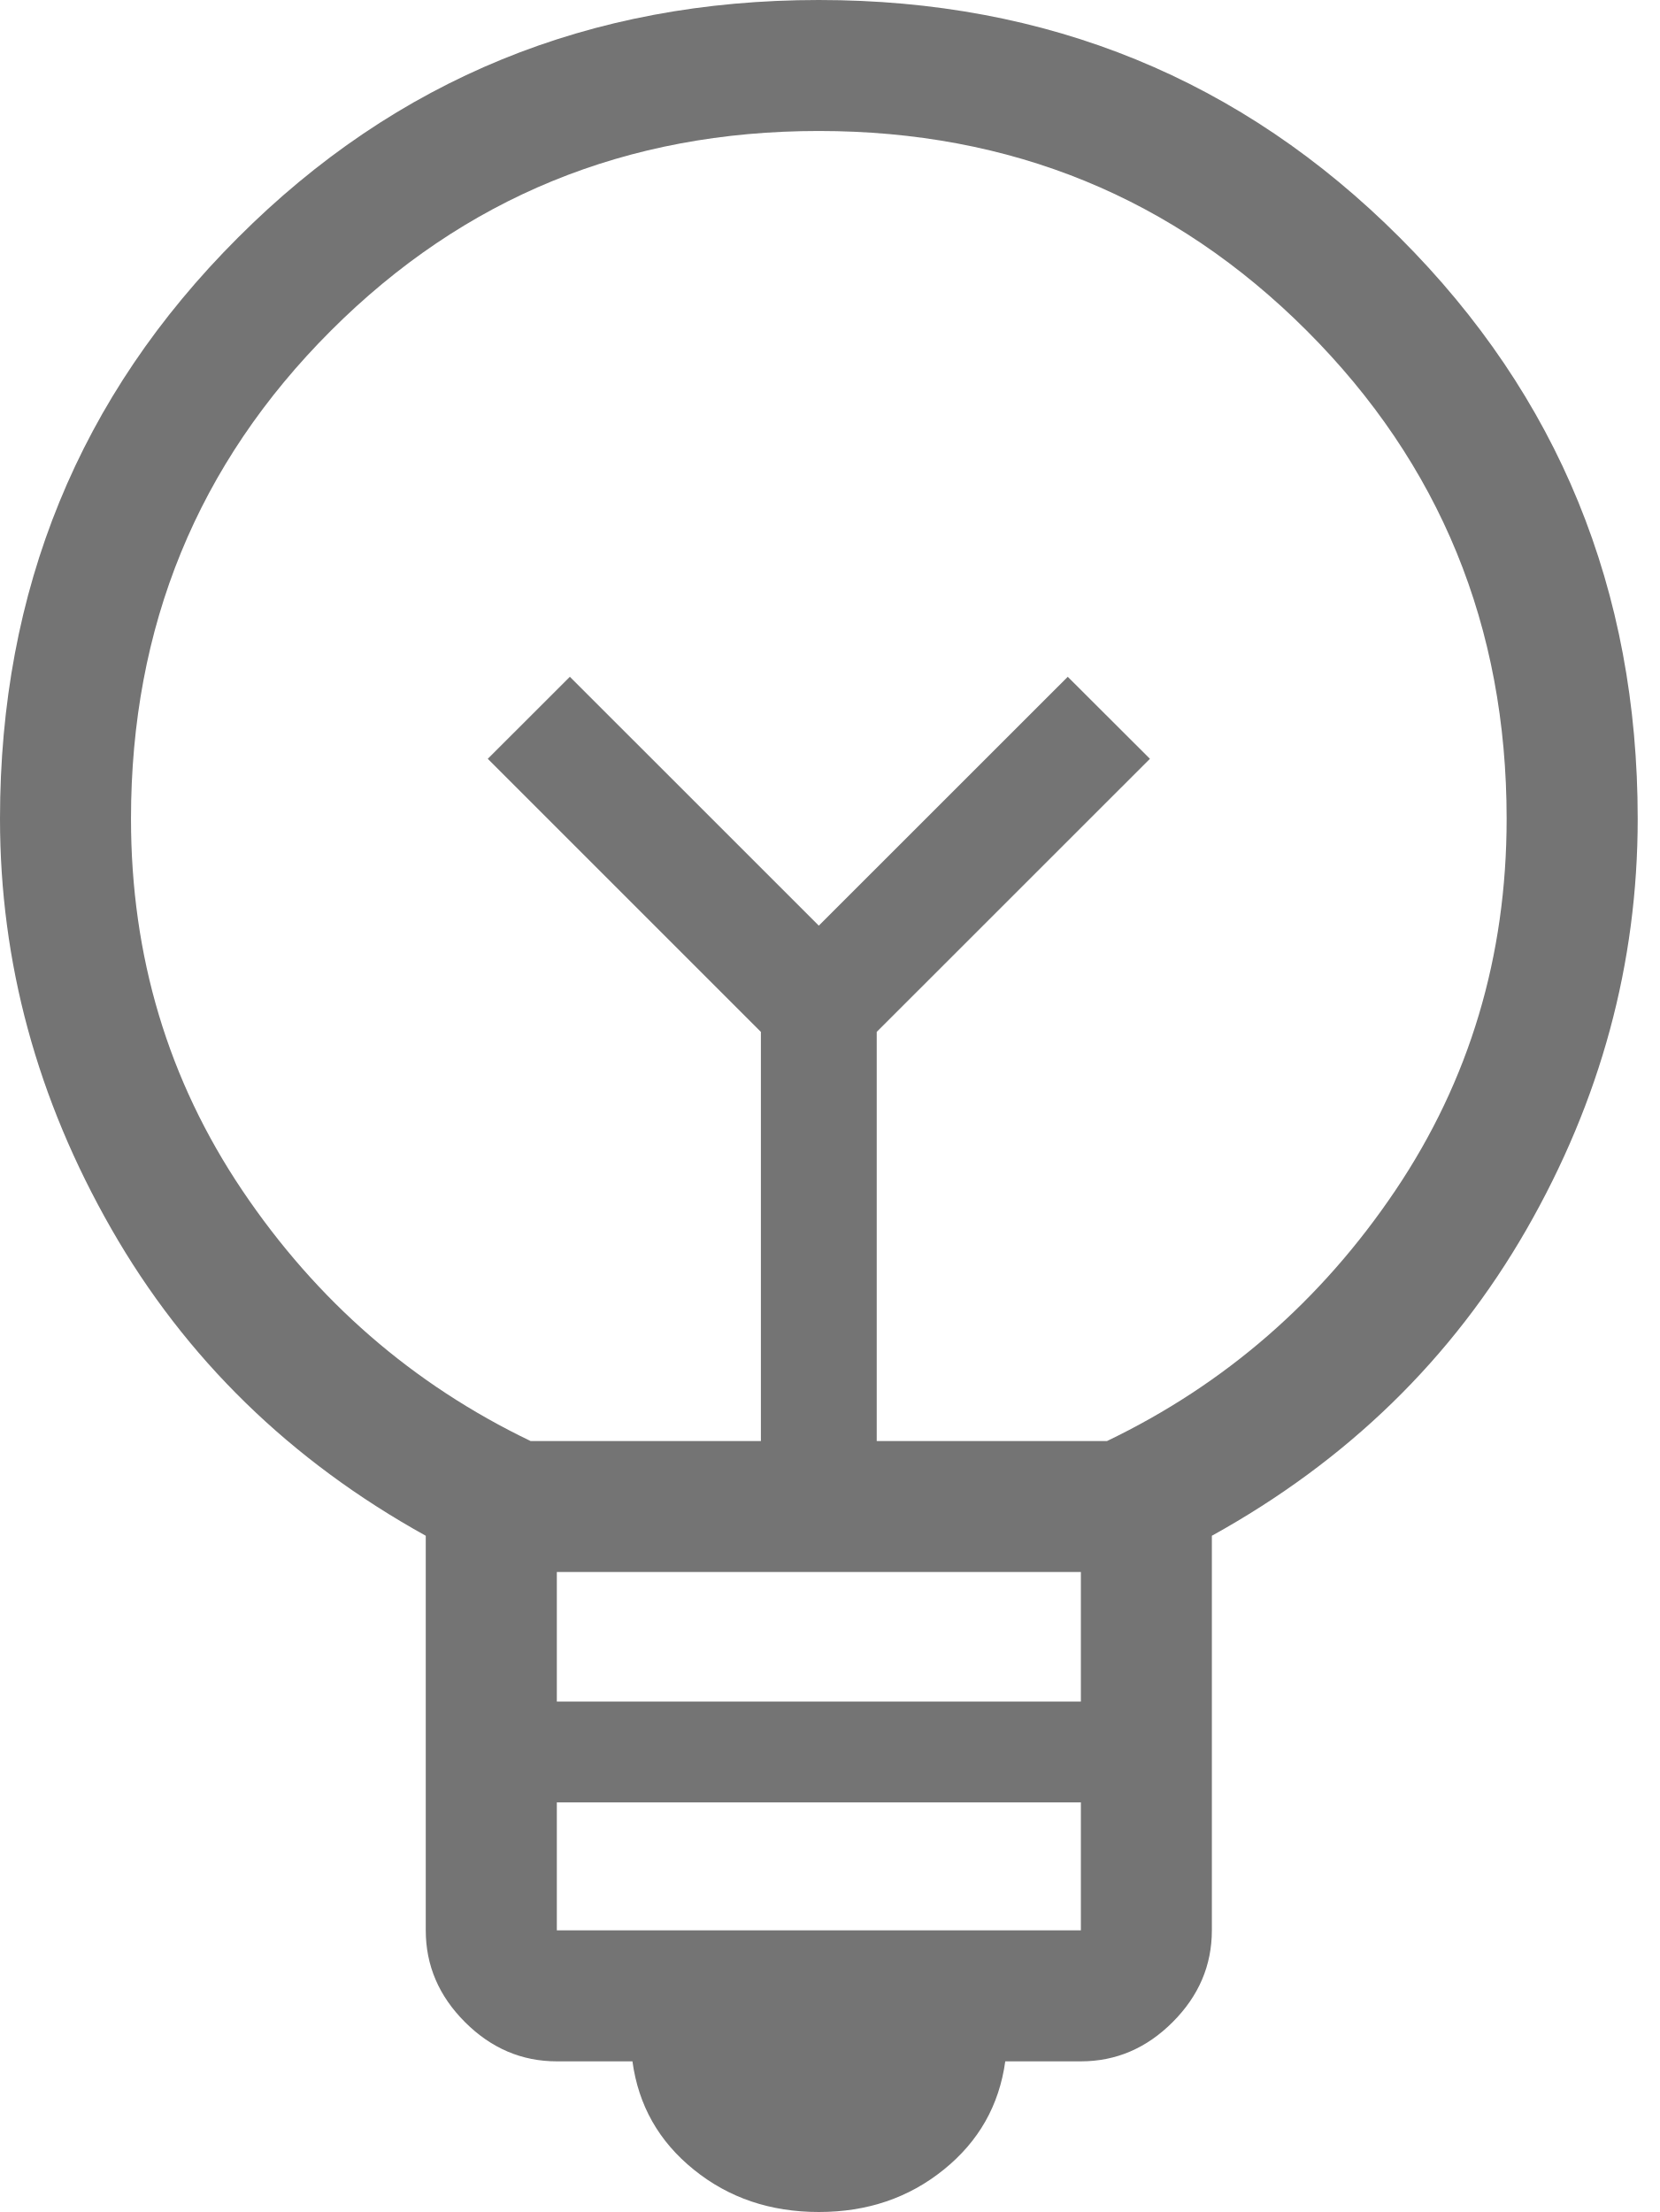
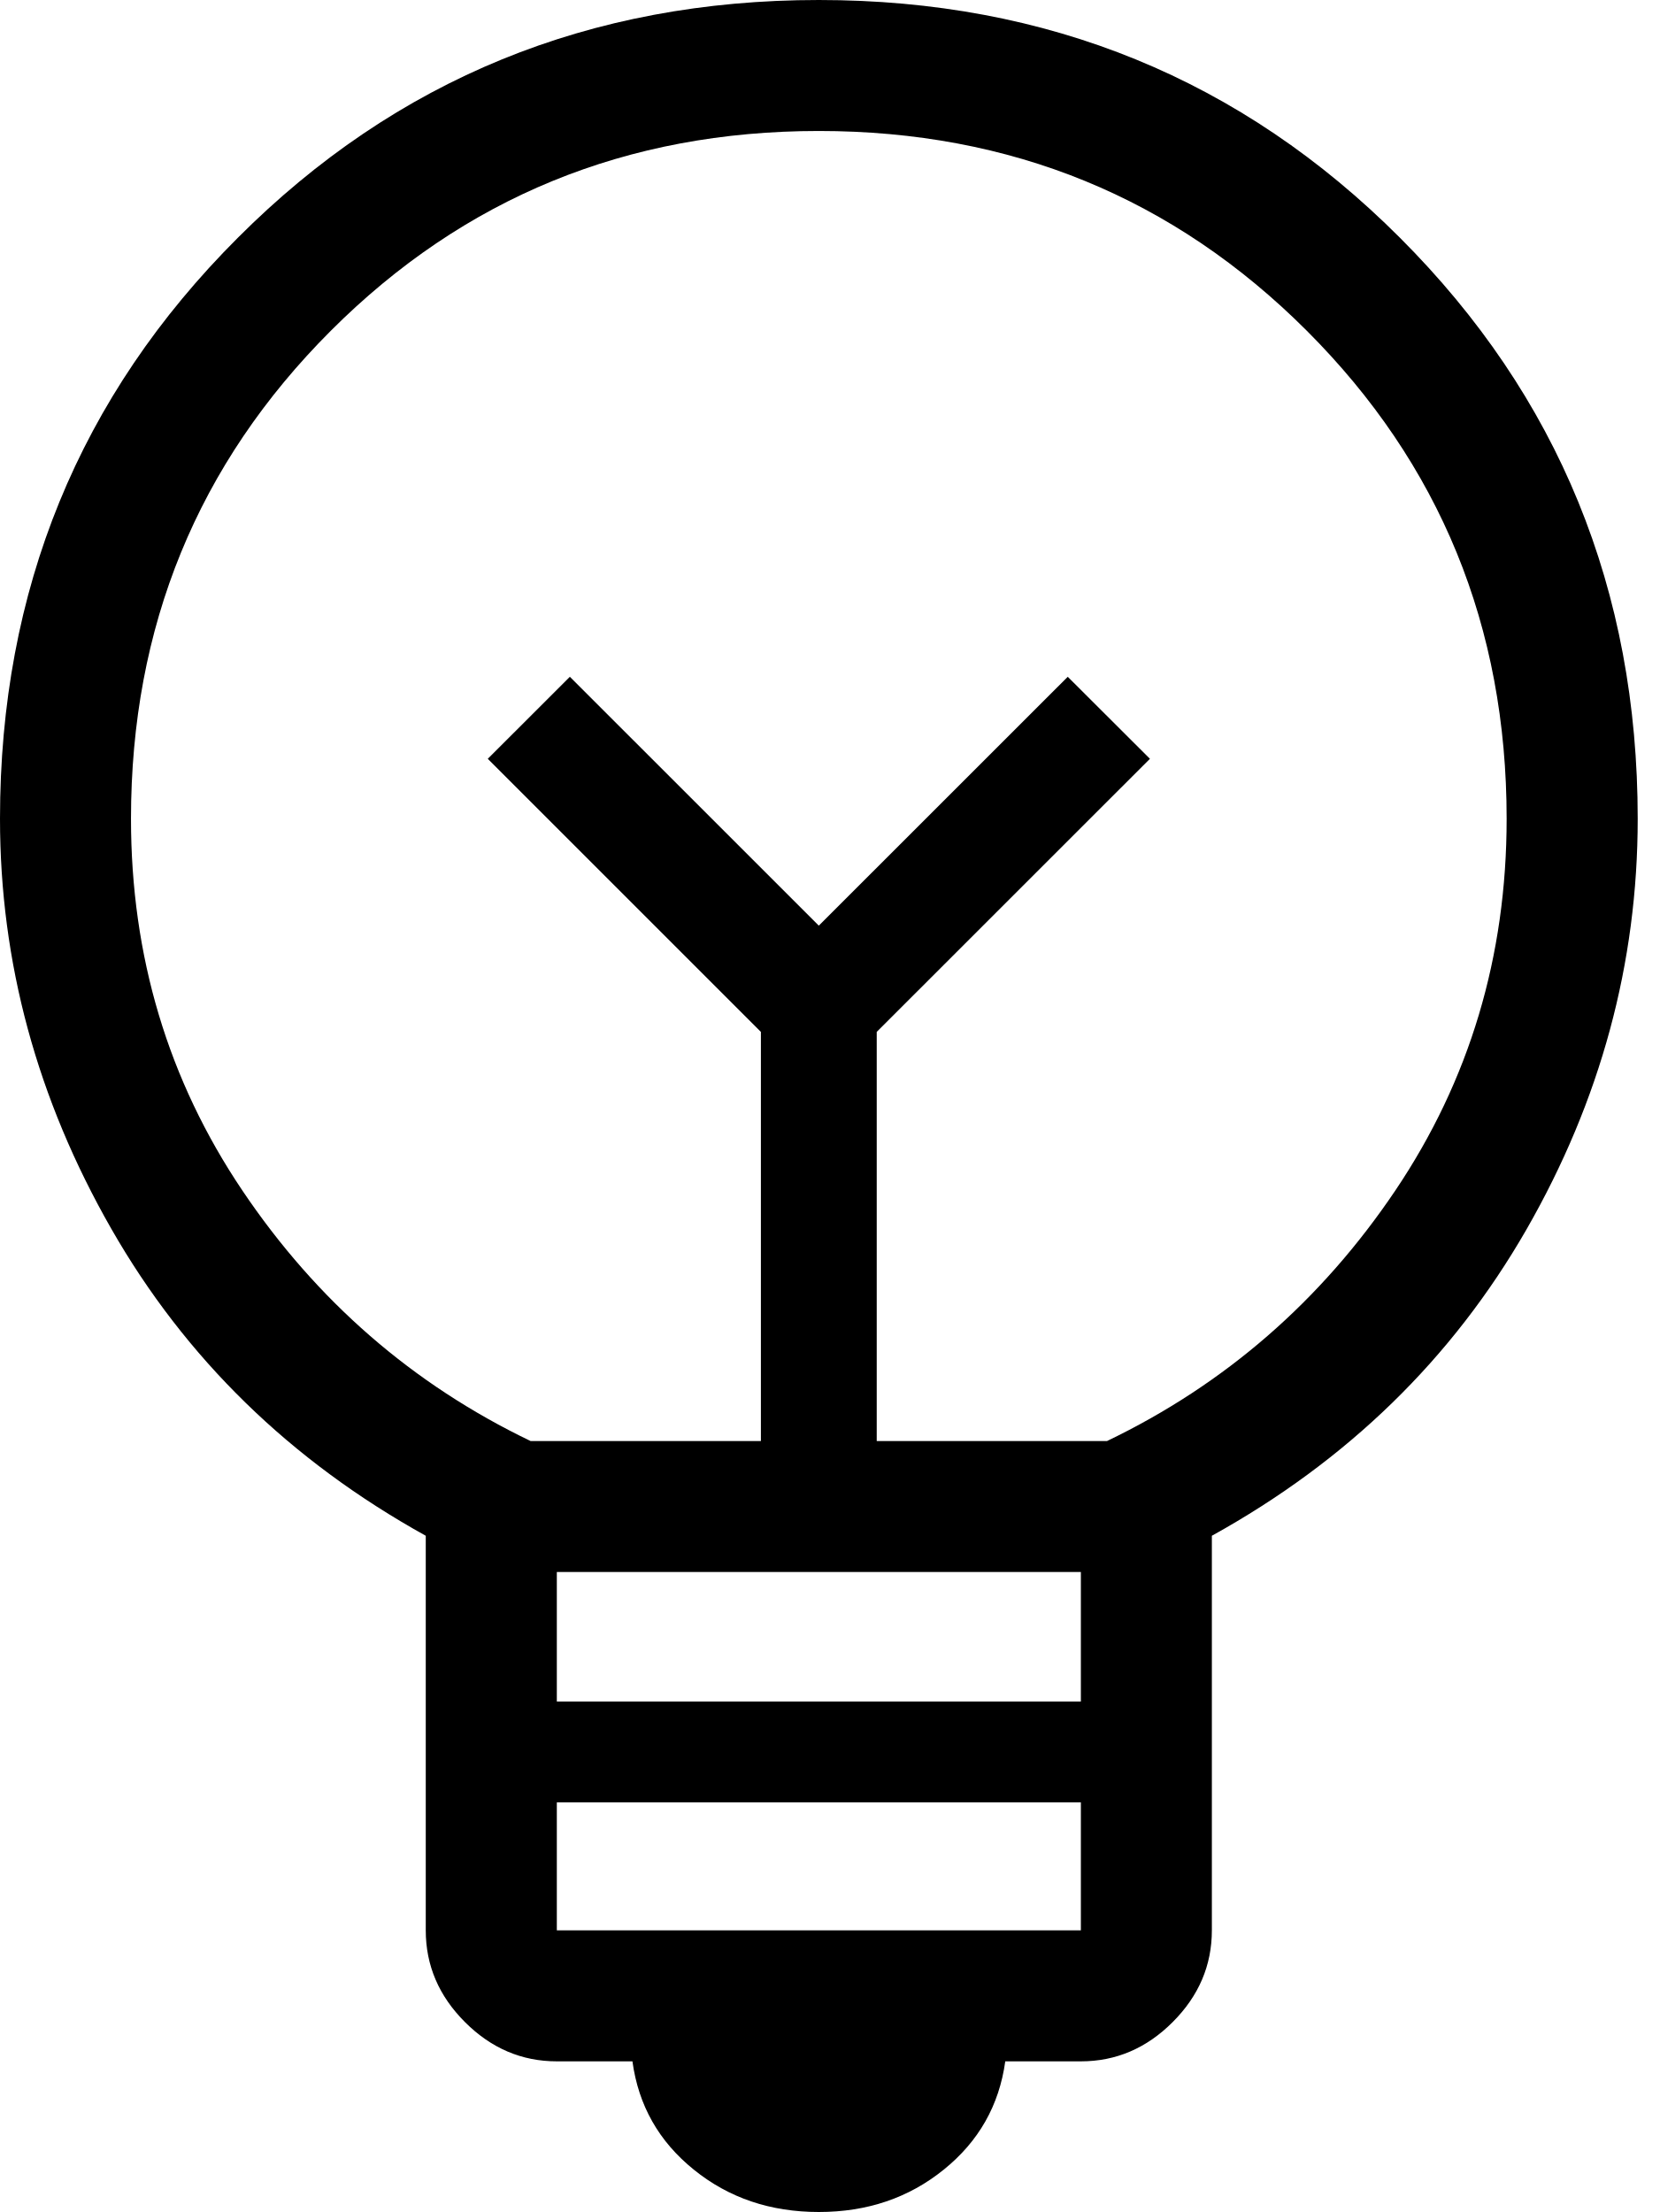
<svg xmlns="http://www.w3.org/2000/svg" width="21" height="28" viewBox="0 0 21 28" fill="none">
-   <path d="M10.364 28C9.752 28 9.224 27.822 8.782 27.464C8.34 27.108 8.081 26.651 8.005 26.093H7.048C6.603 26.093 6.216 25.927 5.885 25.596C5.555 25.266 5.389 24.879 5.389 24.435V19.44C3.674 18.489 2.346 17.194 1.408 15.553C0.469 13.911 0 12.182 0 10.364C0 7.467 1.003 5.015 3.01 3.01C5.014 1.003 7.466 0 10.364 0C13.263 0 15.715 1.003 17.72 3.01C19.726 5.016 20.729 7.468 20.729 10.364C20.729 12.195 20.259 13.928 19.321 15.563C18.382 17.198 17.055 18.49 15.339 19.44V24.433C15.339 24.878 15.174 25.265 14.843 25.596C14.513 25.927 14.125 26.093 13.681 26.093H12.724C12.647 26.651 12.387 27.108 11.945 27.464C11.502 27.822 10.976 28 10.364 28ZM7.048 24.435H13.681V22.815H7.048V24.435ZM7.048 21.539H13.681V19.899H7.048V21.539ZM6.716 18.241H9.631V13.062L6.174 9.605L7.213 8.567L10.364 11.717L13.515 8.567L14.555 9.605L11.097 13.062V18.241H14.012C15.505 17.523 16.721 16.466 17.661 15.07C18.6 13.675 19.07 12.107 19.07 10.364C19.07 7.932 18.227 5.873 16.541 4.187C14.855 2.501 12.796 1.658 10.364 1.658C7.932 1.658 5.873 2.501 4.187 4.187C2.501 5.873 1.658 7.932 1.658 10.364C1.658 12.105 2.128 13.674 3.068 15.07C4.008 16.467 5.224 17.524 6.716 18.241Z" fill="#747474" />
+   <path d="M10.364 28C9.752 28 9.224 27.822 8.782 27.464C8.34 27.108 8.081 26.651 8.005 26.093H7.048C6.603 26.093 6.216 25.927 5.885 25.596C5.555 25.266 5.389 24.879 5.389 24.435V19.44C3.674 18.489 2.346 17.194 1.408 15.553C0.469 13.911 0 12.182 0 10.364C0 7.467 1.003 5.015 3.01 3.01C5.014 1.003 7.466 0 10.364 0C13.263 0 15.715 1.003 17.72 3.01C19.726 5.016 20.729 7.468 20.729 10.364C20.729 12.195 20.259 13.928 19.321 15.563C18.382 17.198 17.055 18.49 15.339 19.44V24.433C15.339 24.878 15.174 25.265 14.843 25.596C14.513 25.927 14.125 26.093 13.681 26.093H12.724C12.647 26.651 12.387 27.108 11.945 27.464C11.502 27.822 10.976 28 10.364 28ZM7.048 24.435H13.681V22.815H7.048V24.435ZM7.048 21.539H13.681V19.899H7.048V21.539ZM6.716 18.241H9.631V13.062L6.174 9.605L7.213 8.567L10.364 11.717L13.515 8.567L14.555 9.605L11.097 13.062V18.241H14.012C15.505 17.523 16.721 16.466 17.661 15.07C18.6 13.675 19.07 12.107 19.07 10.364C19.07 7.932 18.227 5.873 16.541 4.187C14.855 2.501 12.796 1.658 10.364 1.658C7.932 1.658 5.873 2.501 4.187 4.187C2.501 5.873 1.658 7.932 1.658 10.364C1.658 12.105 2.128 13.674 3.068 15.07C4.008 16.467 5.224 17.524 6.716 18.241Z" fill="currentColor" />
</svg>
